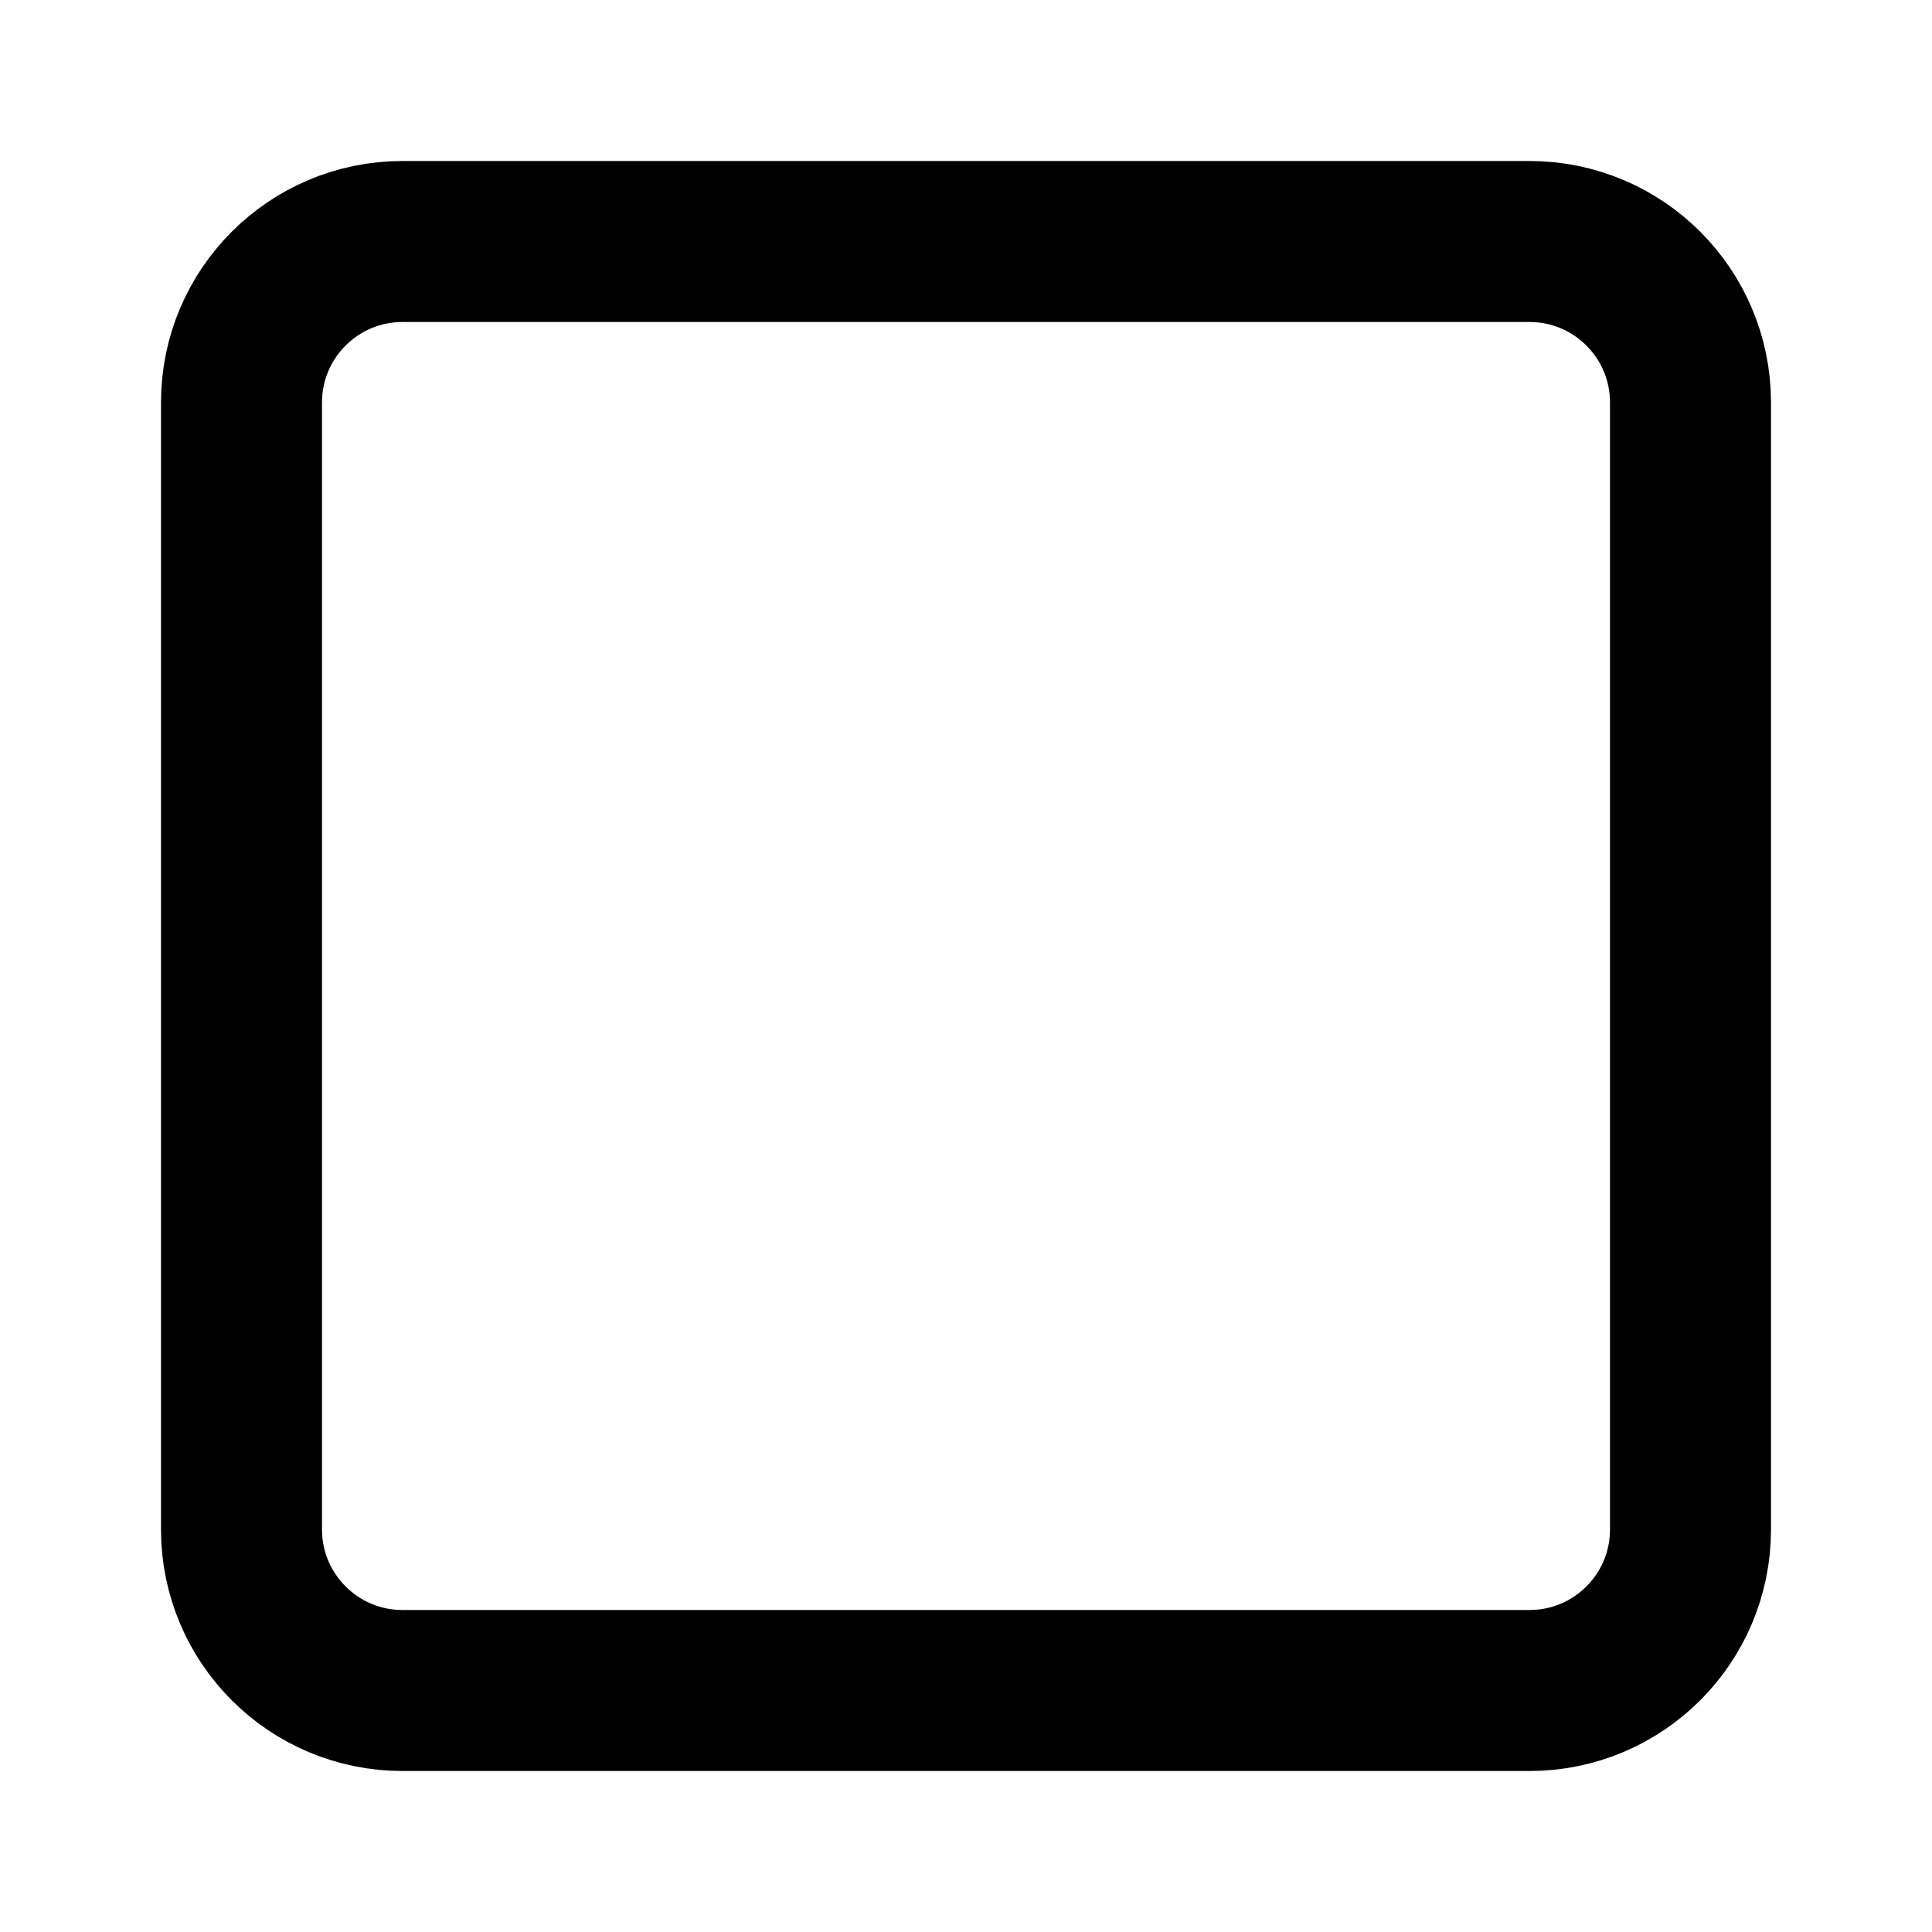
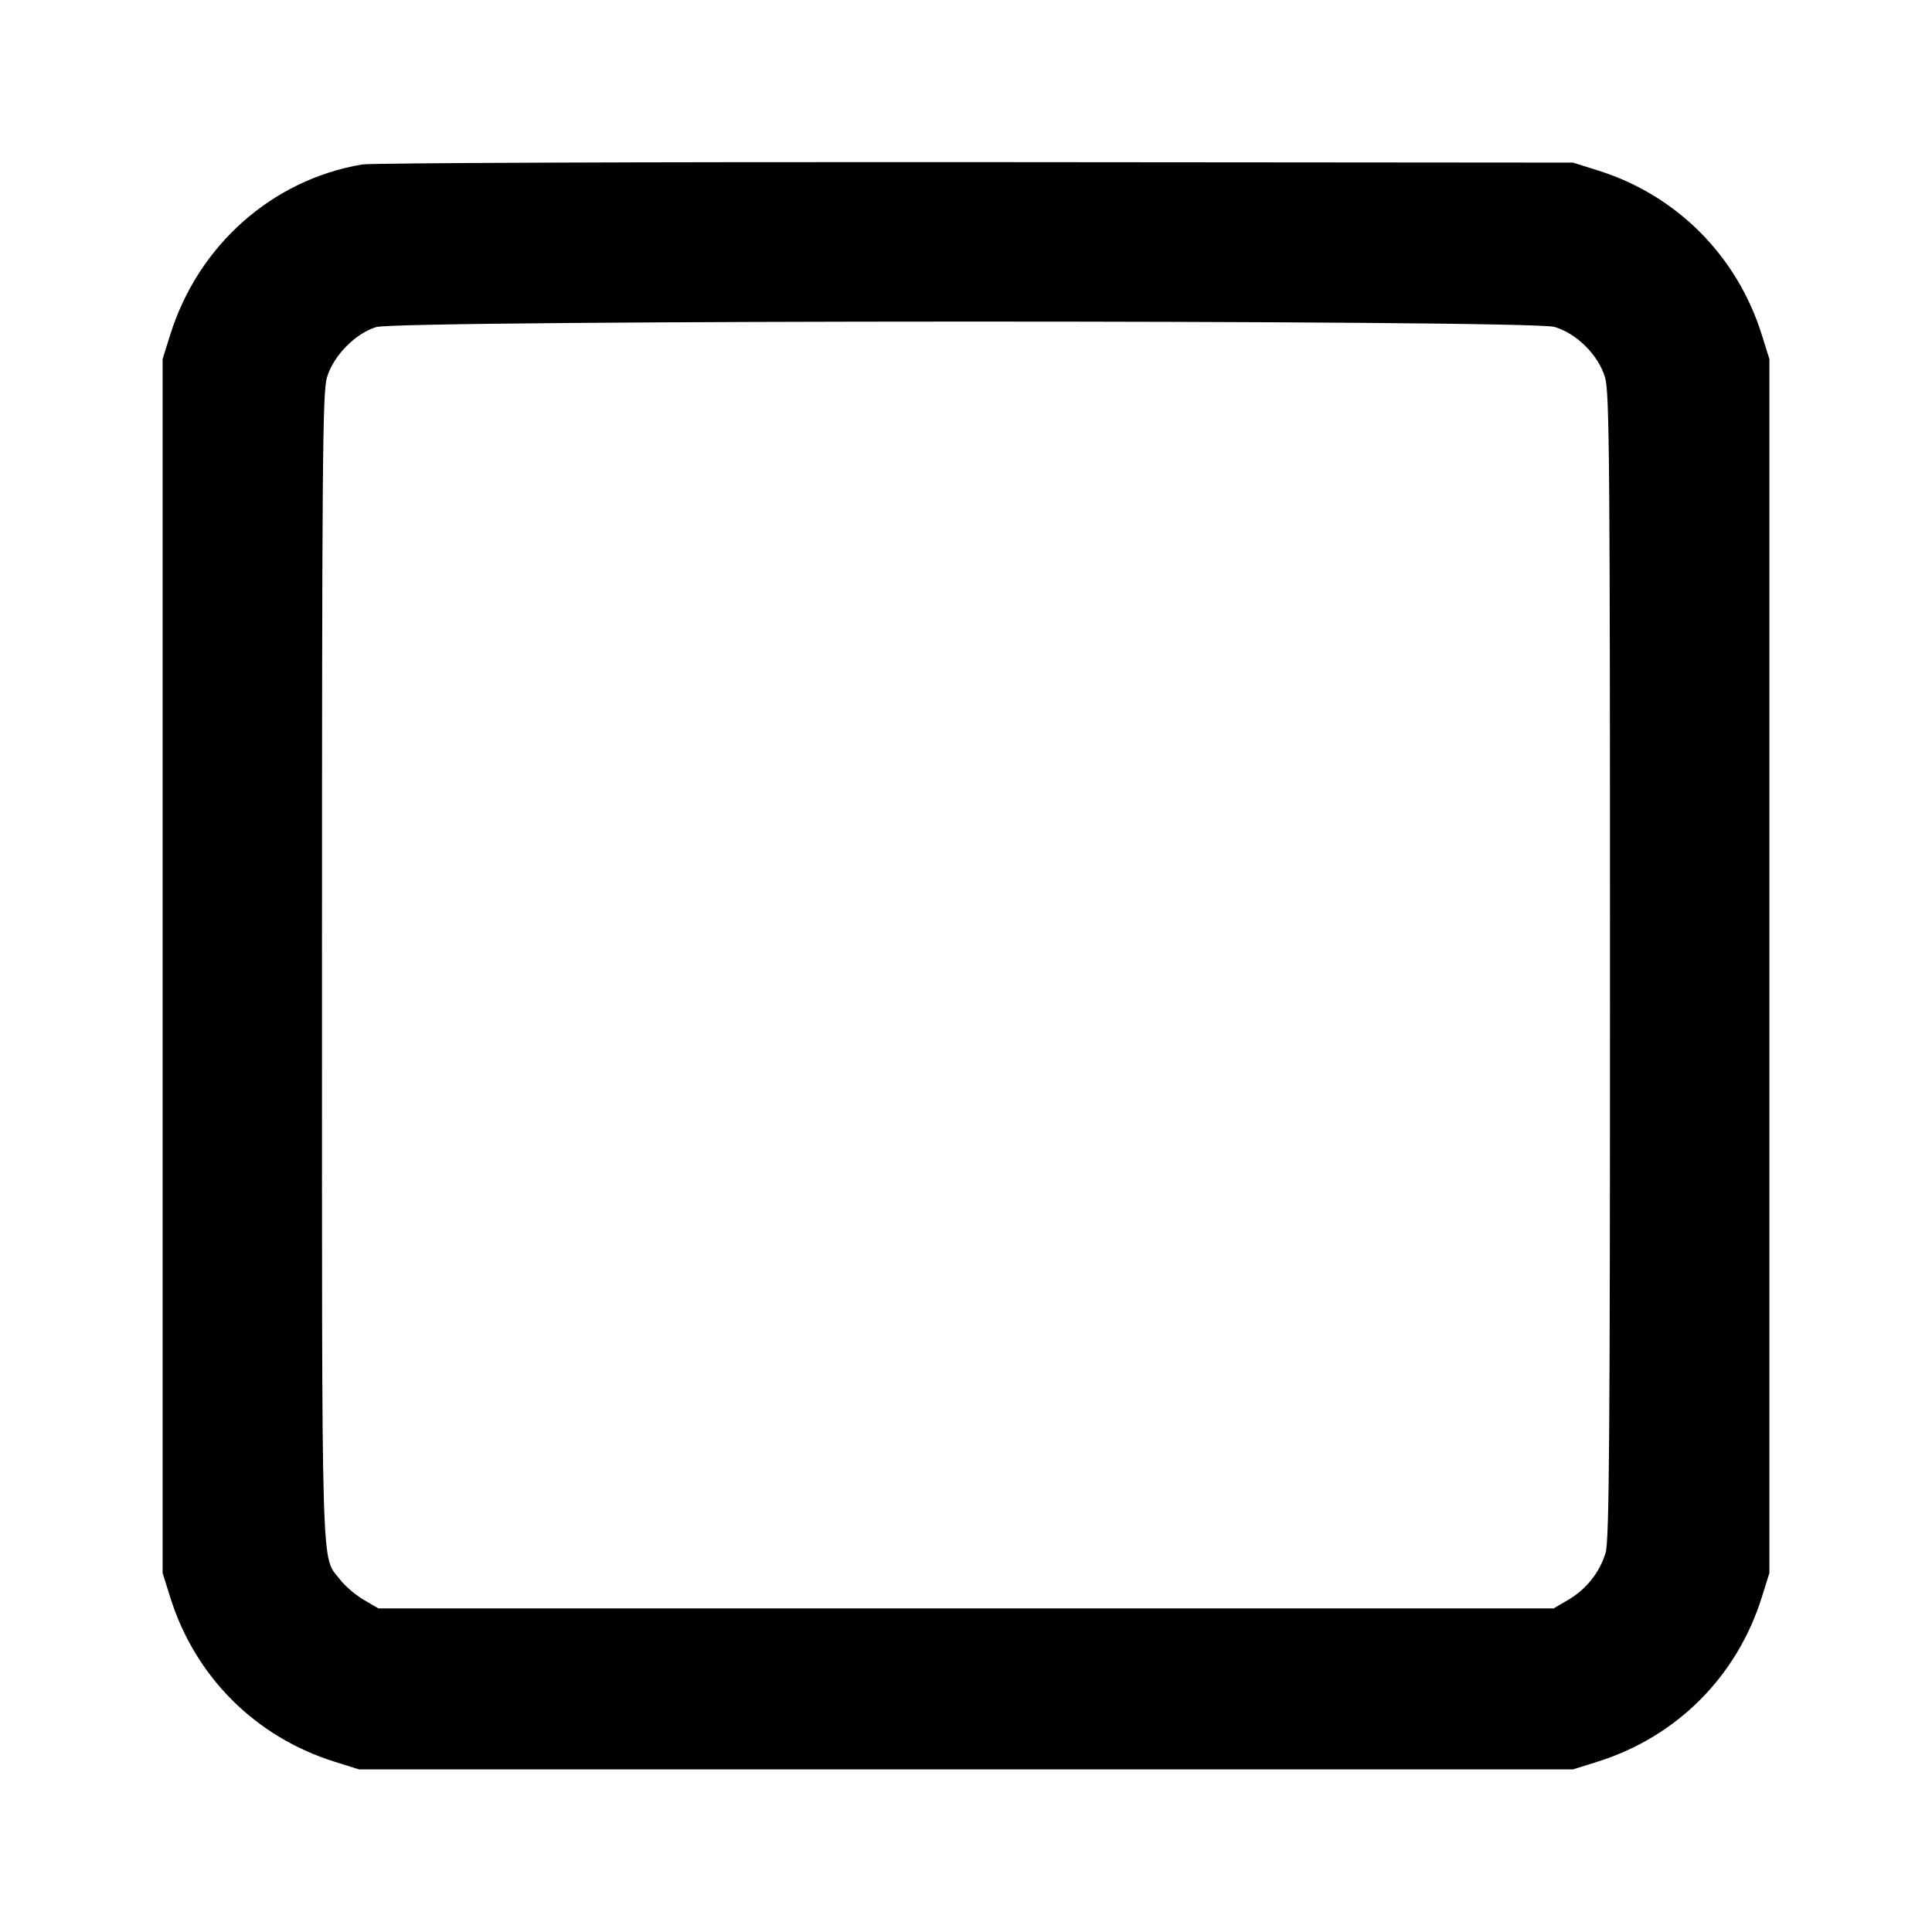
- <svg xmlns="http://www.w3.org/2000/svg" width="24" height="24" viewBox="0 0 24 24" fill="none" stroke="#000000" stroke-width="2" stroke-linecap="round" stroke-linejoin="round">
-   <rect width="18" height="18" x="3" y="3" rx="2" />
+ <svg xmlns="http://www.w3.org/2000/svg" width="24" height="24" viewBox="0 0 24 24">
+   <path d="M4.499 2.043 C 3.380 2.232,2.461 3.048,2.114 4.160 L 2.020 4.460 2.020 12.000 L 2.020 19.540 2.114 19.840 C 2.422 20.827,3.173 21.578,4.160 21.886 L 4.460 21.980 12.000 21.980 L 19.540 21.980 19.840 21.886 C 20.827 21.578,21.578 20.827,21.886 19.840 L 21.980 19.540 21.980 12.000 L 21.980 4.460 21.886 4.160 C 21.581 3.182,20.832 2.428,19.861 2.121 L 19.540 2.020 12.120 2.014 C 8.039 2.011,4.609 2.024,4.499 2.043 M19.310 4.061 C 19.589 4.144,19.856 4.411,19.939 4.690 C 19.993 4.870,20.000 5.755,20.000 12.001 C 20.000 17.907,19.991 19.138,19.945 19.290 C 19.872 19.533,19.707 19.740,19.484 19.872 L 19.300 19.980 12.000 19.980 L 4.700 19.980 4.516 19.872 C 4.415 19.813,4.284 19.700,4.225 19.623 C 3.986 19.309,4.000 19.795,4.000 12.022 C 4.000 5.758,4.007 4.870,4.061 4.690 C 4.140 4.421,4.412 4.143,4.673 4.063 C 4.964 3.974,19.009 3.971,19.310 4.061 " stroke="none" fill="black" fill-rule="evenodd" />
</svg>
